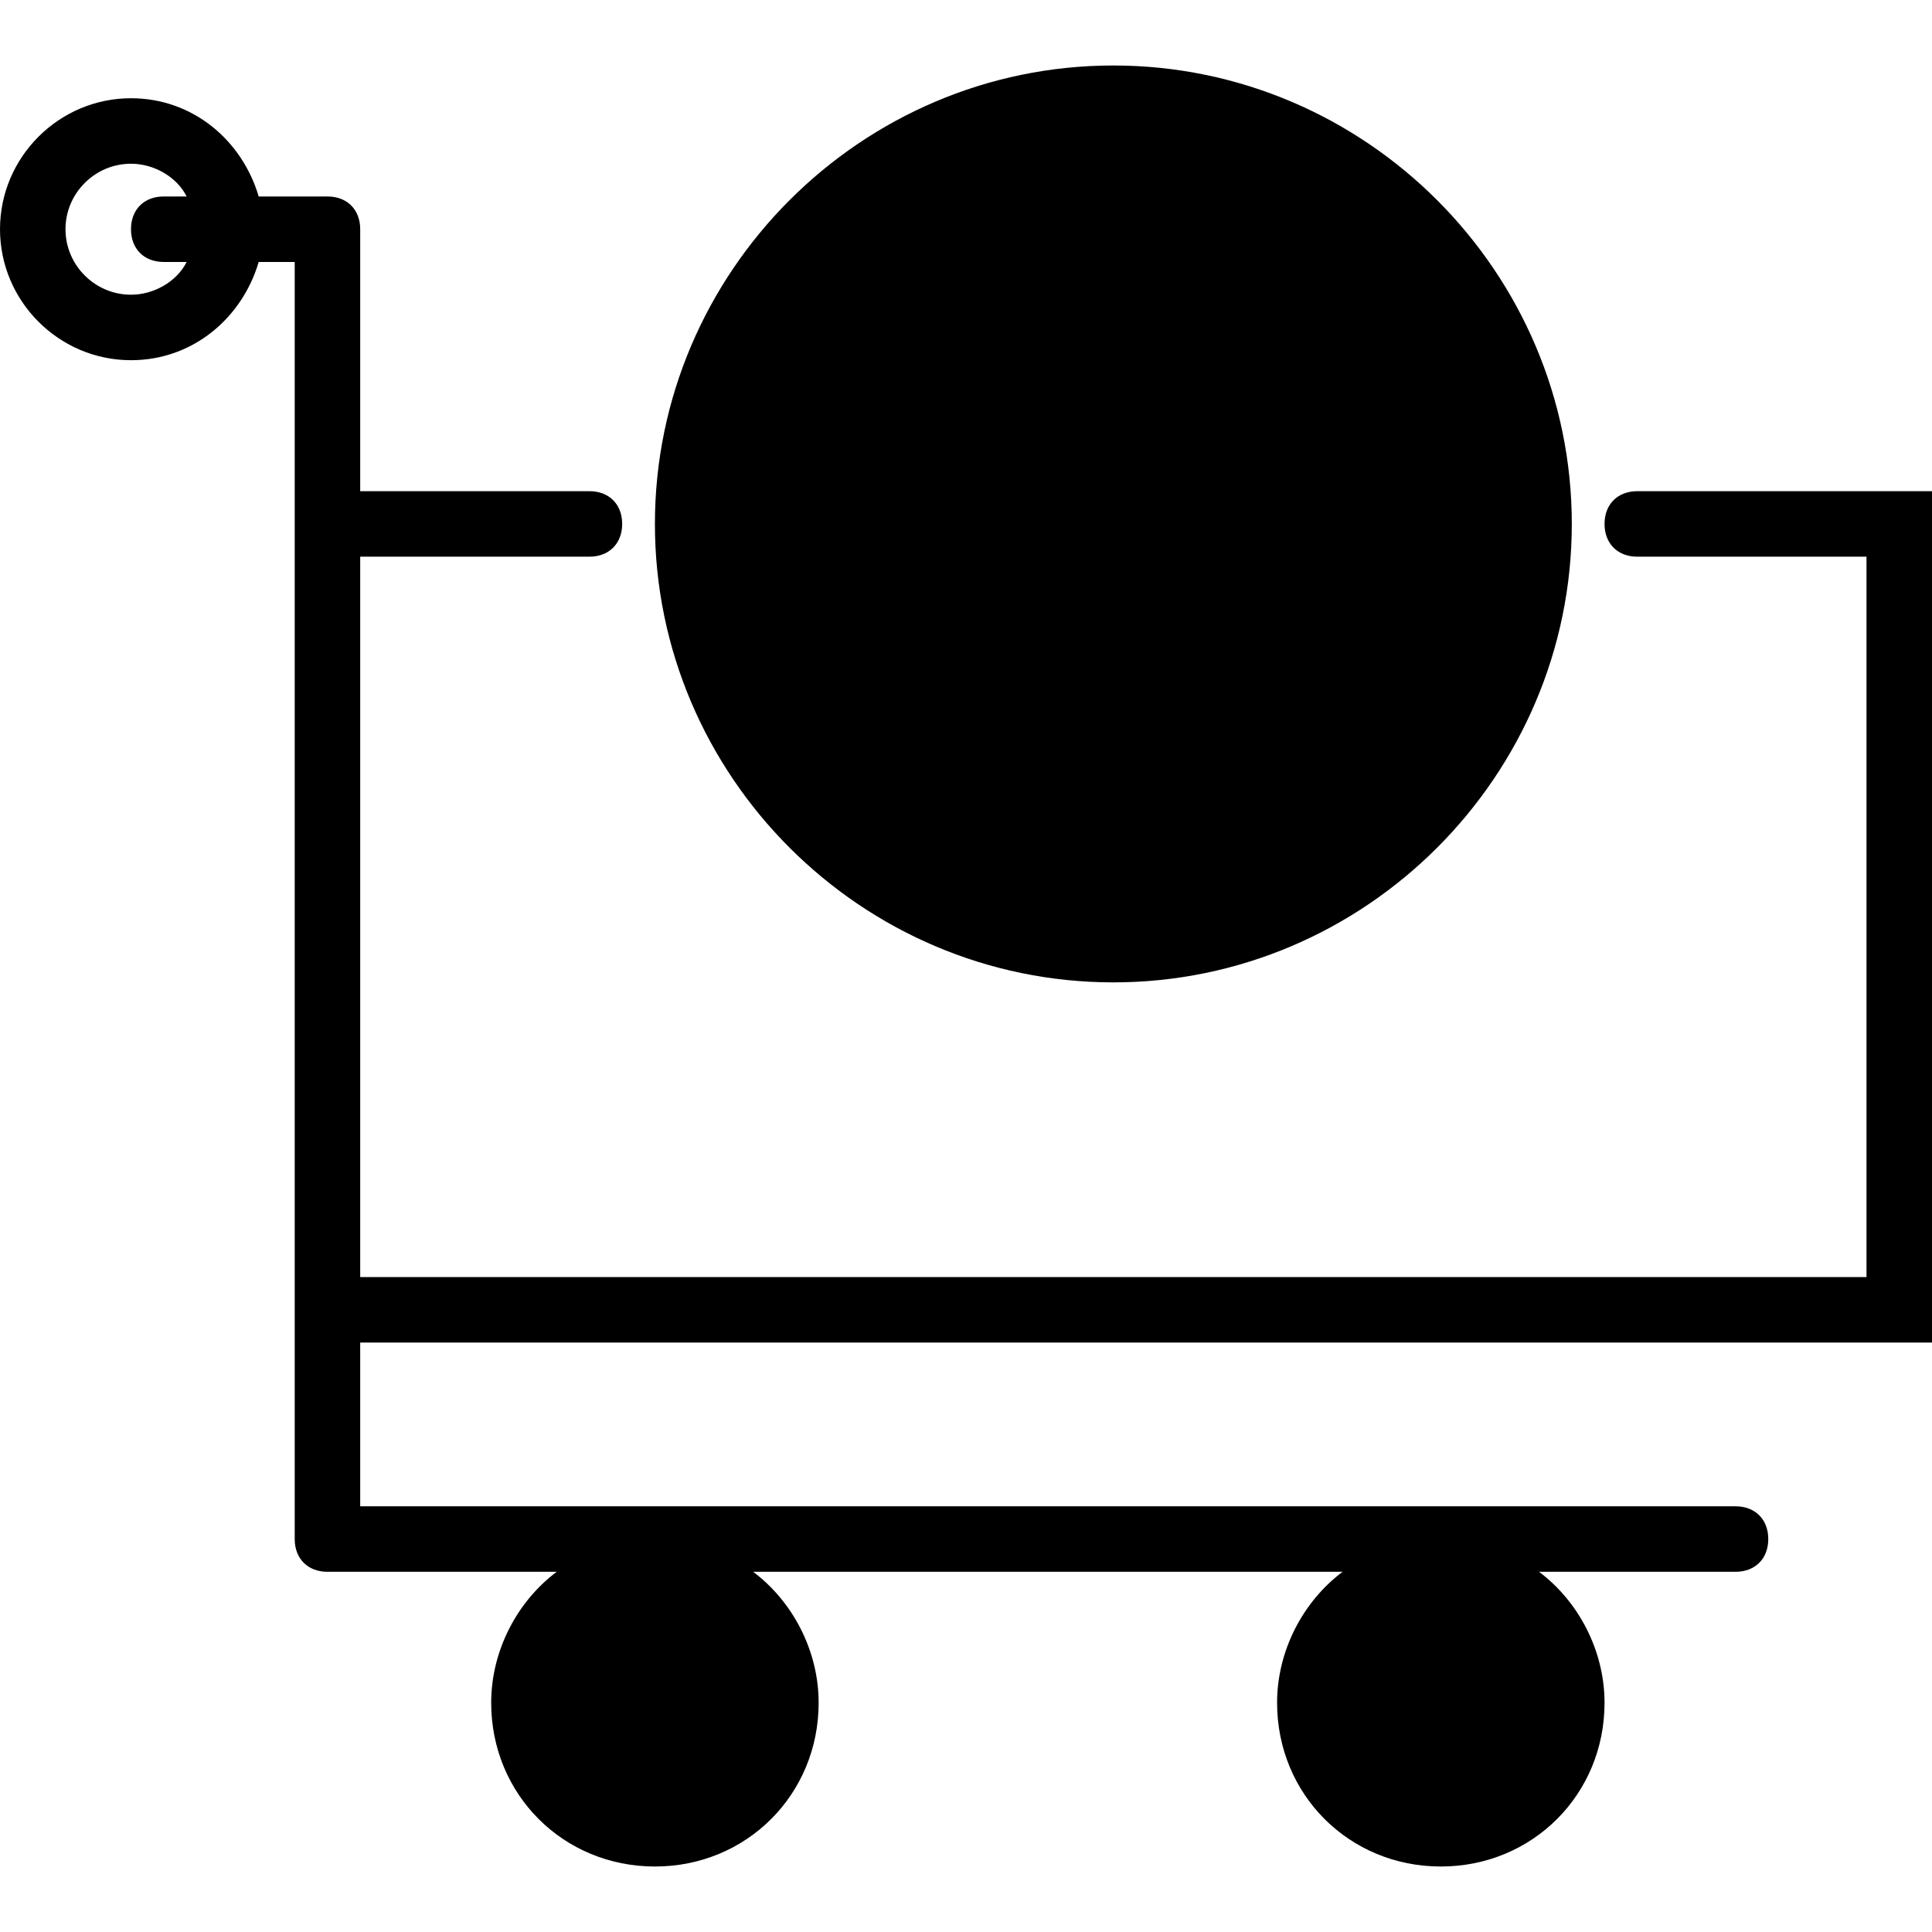
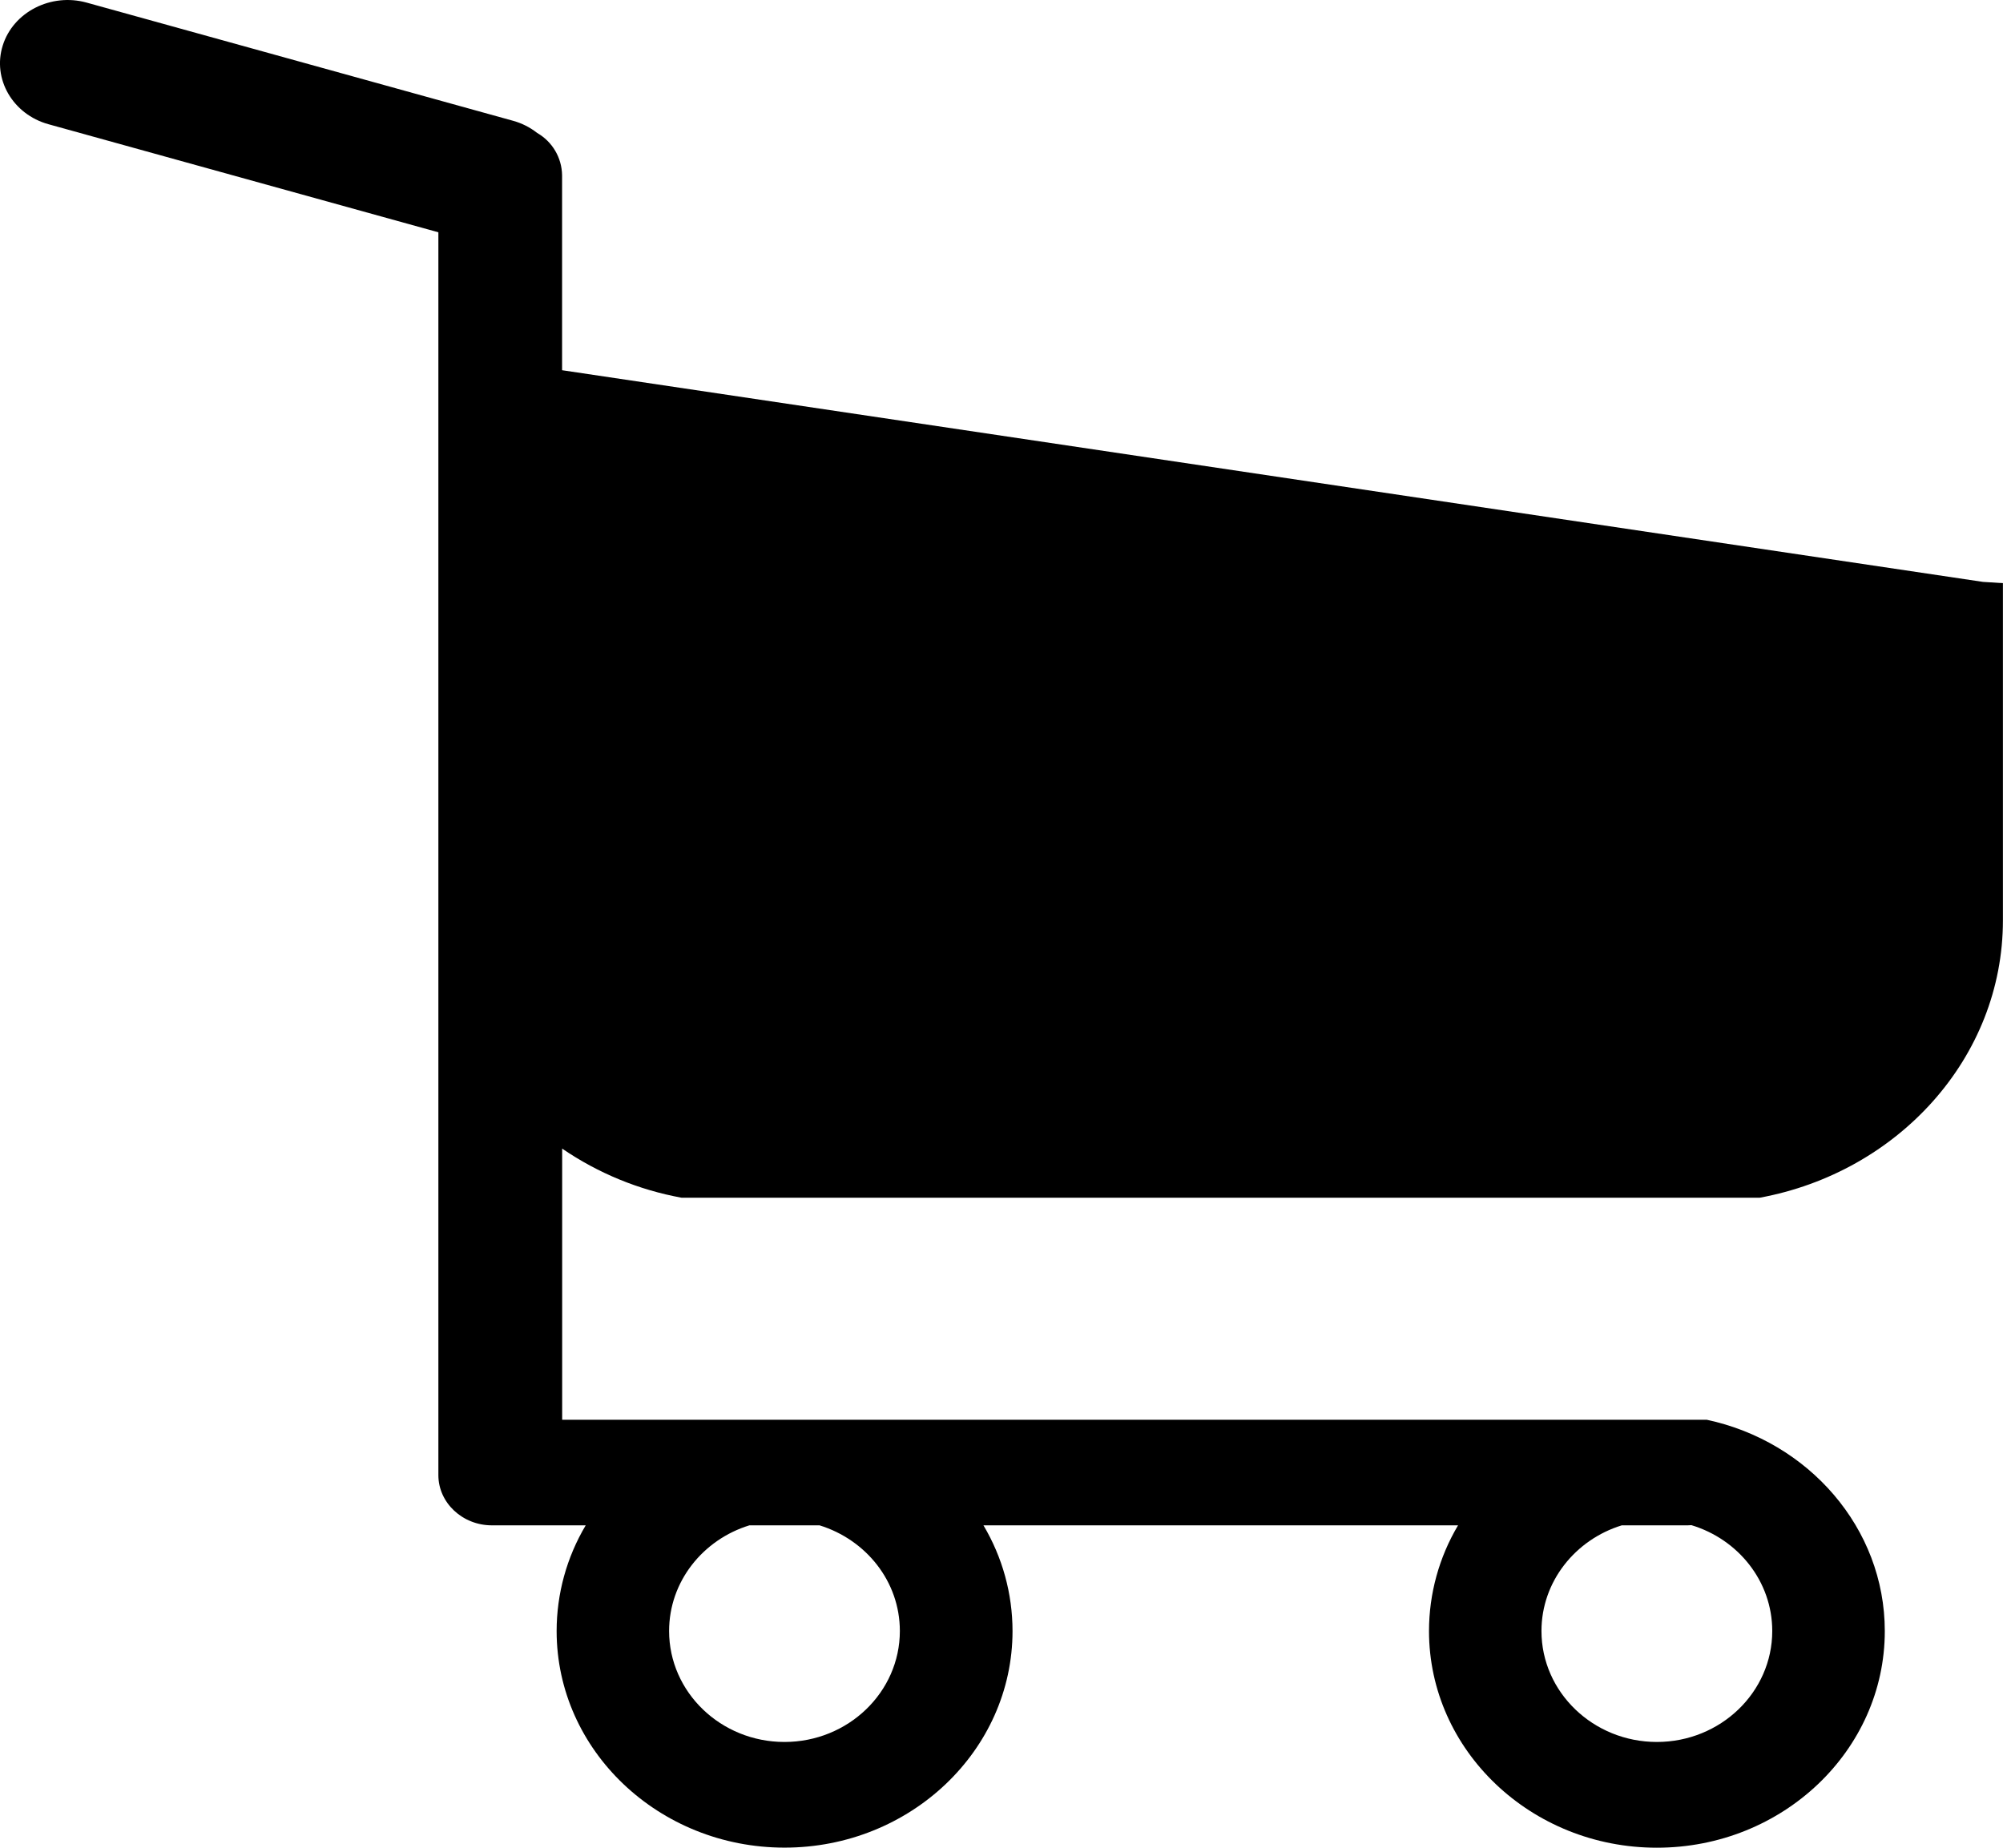
- <svg xmlns="http://www.w3.org/2000/svg" version="1.1" id="Capa_1" x="0px" y="0px" viewBox="0 0 59 59" style="enable-background:new 0 0 59 59;" xml:space="preserve">
-   <g>
-     <path d="M50,15c-0.6,0-1,0.4-1,1s0.4,1,1,1h7v22H11V17h7c0.6,0,1-0.4,1-1c0-0.6-0.4-1-1-1h-7V7c0-0.6-0.4-1-1-1H7.9   C7.4,4.3,5.9,3,4,3C1.8,3,0,4.8,0,7s1.8,4,4,4c1.9,0,3.4-1.3,3.9-3H9v7v1v24v1v6c0,0.6,0.4,1,1,1h7c-1.2,0.9-2,2.4-2,4   c0,2.8,2.2,5,5,5s5-2.2,5-5c0-1.6-0.8-3.1-2-4H41c-1.2,0.9-2,2.4-2,4c0,2.8,2.2,5,5,5s5-2.2,5-5c0-1.6-0.8-3.1-2-4h6   c0.6,0,1-0.4,1-1s-0.4-1-1-1H11v-5h48v-1V16v-1H50z M4,9C2.9,9,2,8.1,2,7s0.9-2,2-2c0.7,0,1.4,0.4,1.7,1H5C4.4,6,4,6.4,4,7   s0.4,1,1,1h0.7C5.4,8.6,4.7,9,4,9z" />
-     <path d="M34,2c-7.7,0-14,6.3-14,14s6.3,14,14,14s14-6.3,14-14S41.7,2,34,2z" />
+ <svg xmlns="http://www.w3.org/2000/svg" viewBox="0 0 768.12 708.68">
+   <g id="Capa_2" data-name="Capa 2">
+     <g id="Layer_5" data-name="Layer 5">
+       <path d="M1.06,17.43h0C5.09,4.6,19.57-2.8,33.23,1L196.76,46.33A26.09,26.09,0,0,1,206,51a19,19,0,0,1,9.55,16.23V142l544.9,81.19,7.64.48V353c0,52.66-40.2,96.66-93.3,106.4H261.39a118.92,118.92,0,0,1-45.81-18.84v104H654.5c39,8.31,68.29,41.49,68.29,81.06,0,45.82-39.21,83.09-87.41,83.09S548,671.41,548,625.59a79.46,79.46,0,0,1,11.14-40.53h-182a79.37,79.37,0,0,1,11.15,40.53c0,45.82-39.22,83.09-87.42,83.09s-87.41-37.27-87.41-83.09a79.37,79.37,0,0,1,11.15-40.53h-36c-11.28,0-20.5-8.67-20.5-19.25V89.1L18.56,47.64C4.9,43.85-3,30.26,1.06,17.43ZM635.38,668.15c24.4,0,44.25-19.09,44.25-42.56,0-19-13-35.16-31-40.6-.47,0-.93.07-1.4.07H621.93c-17.84,5.49-30.8,21.58-30.8,40.53C591.13,649.06,611,668.15,635.38,668.15Zm-334.55,0c24.4,0,44.25-19.09,44.25-42.56,0-19-12.95-35-30.79-40.53H287.38c-17.84,5.49-30.79,21.58-30.79,40.53C256.59,649.06,276.44,668.15,300.83,668.15Z" />
+     </g>
  </g>
</svg>
